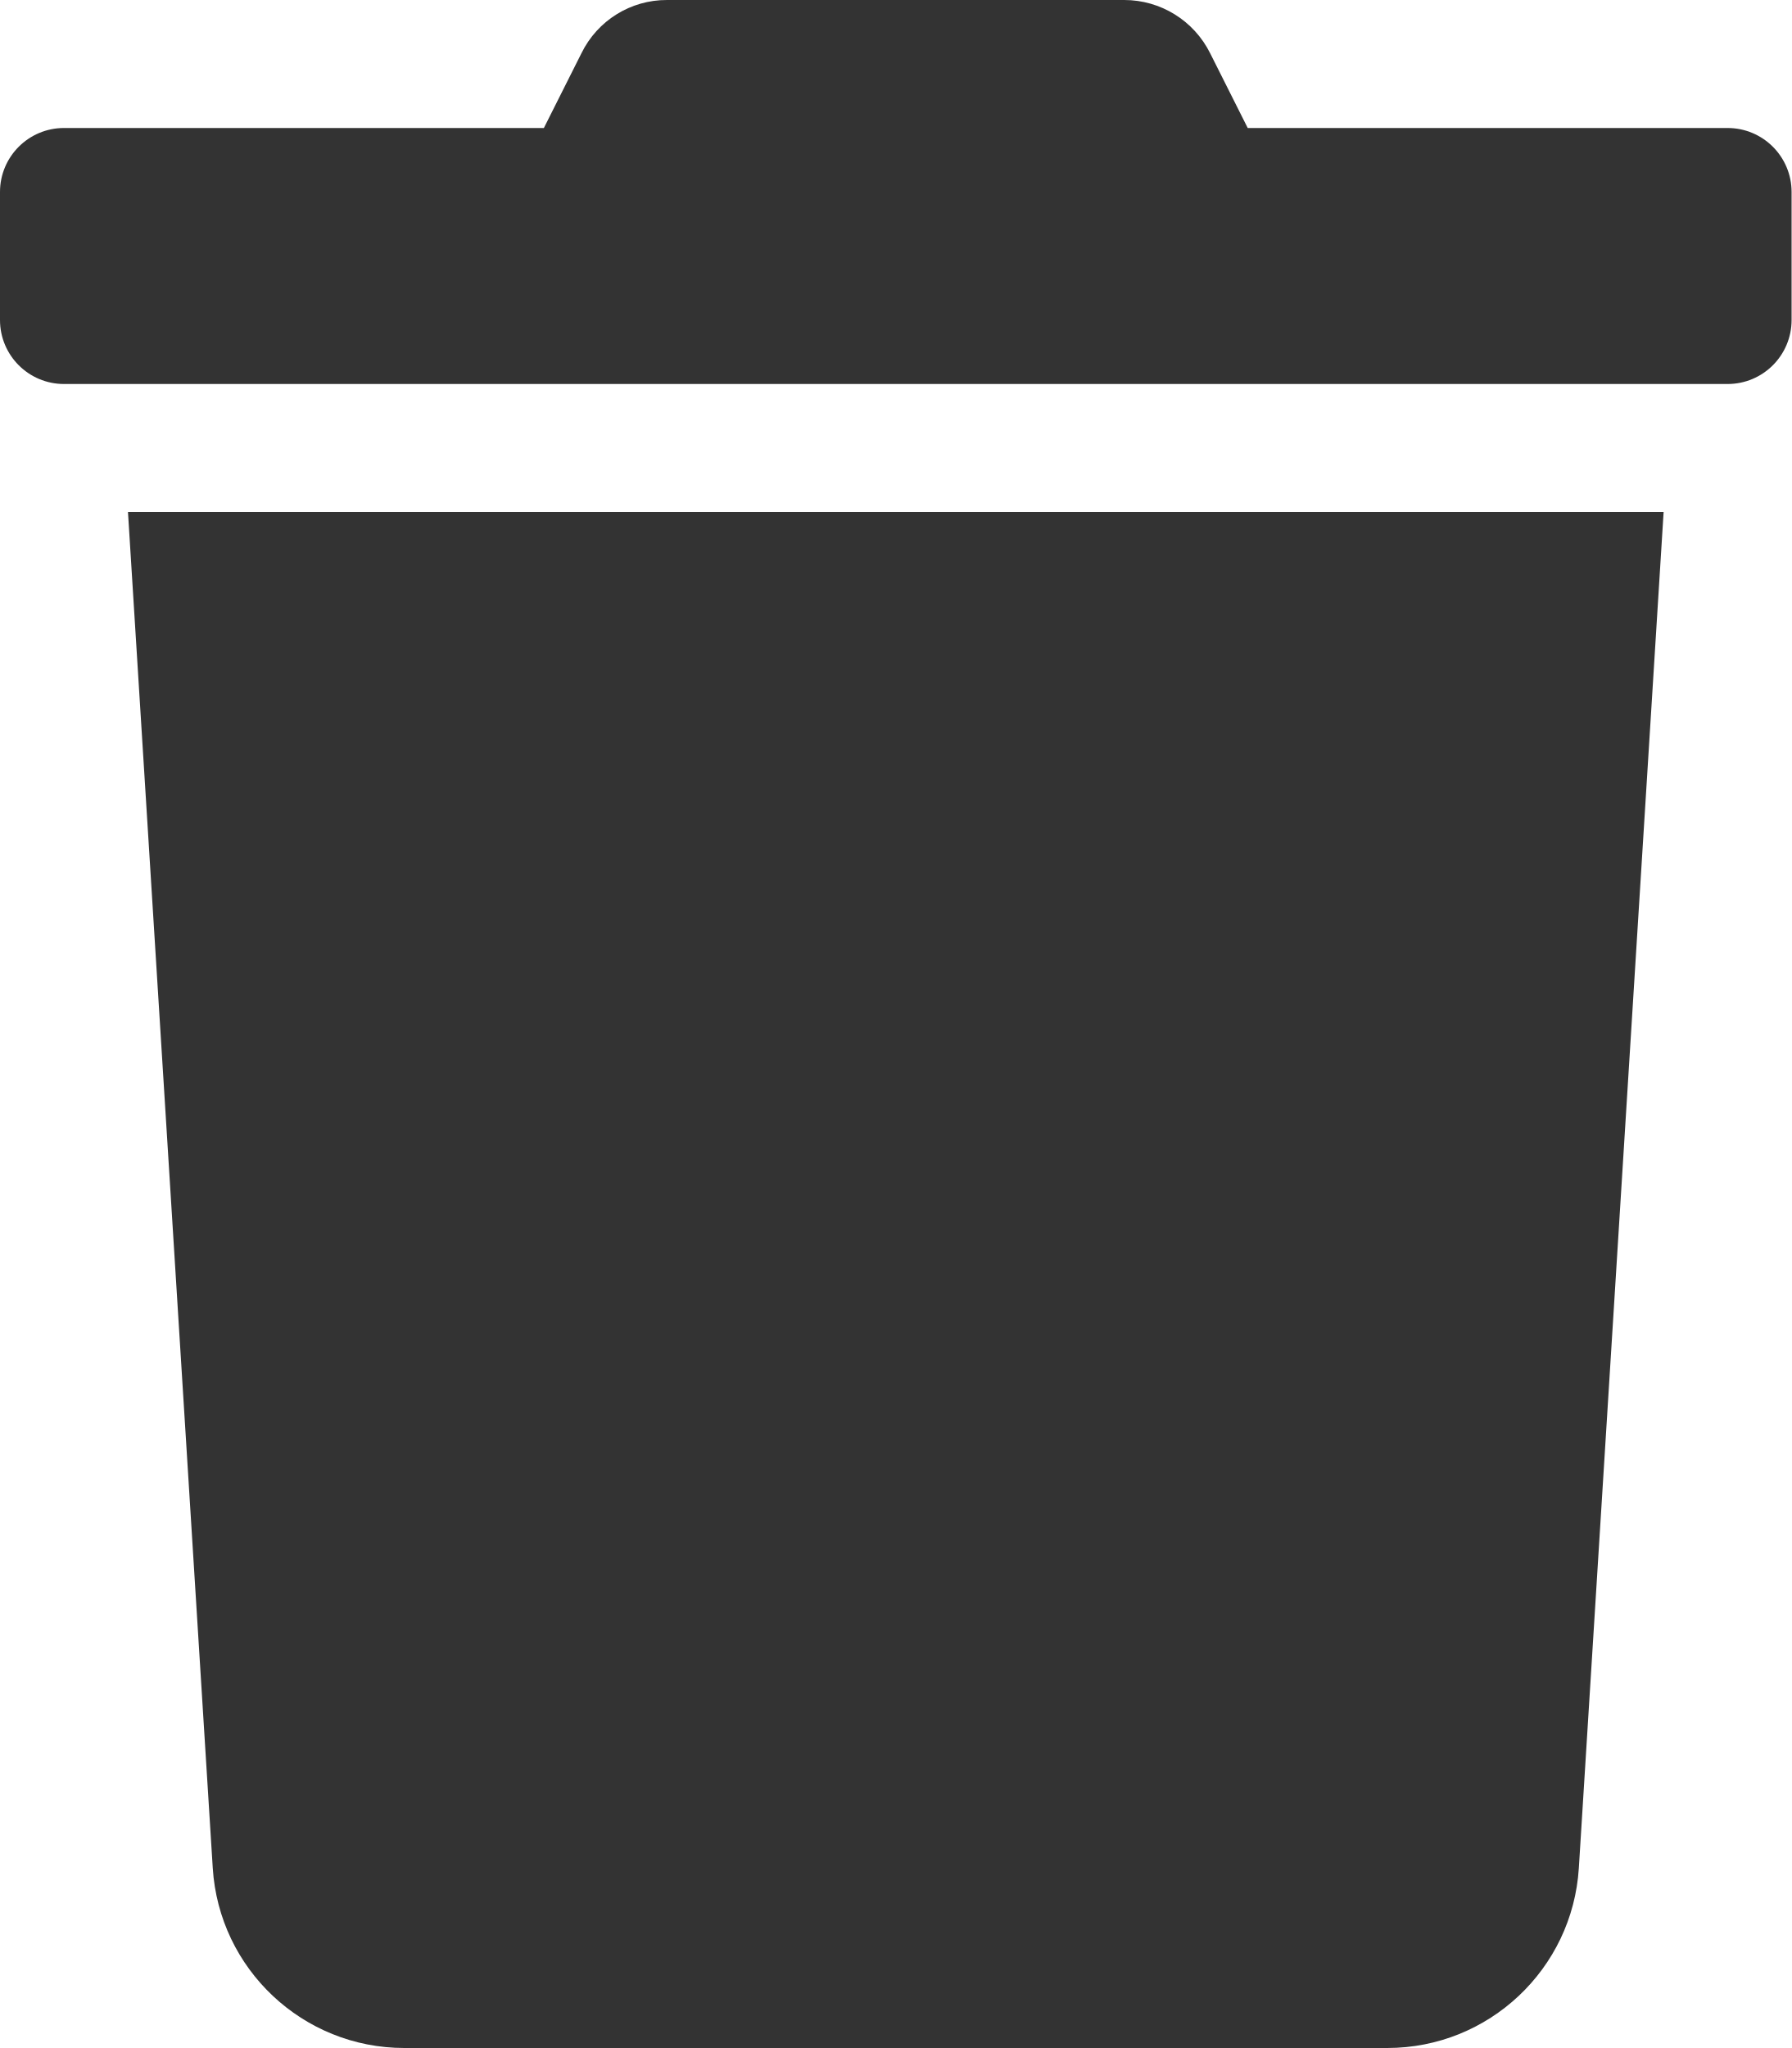
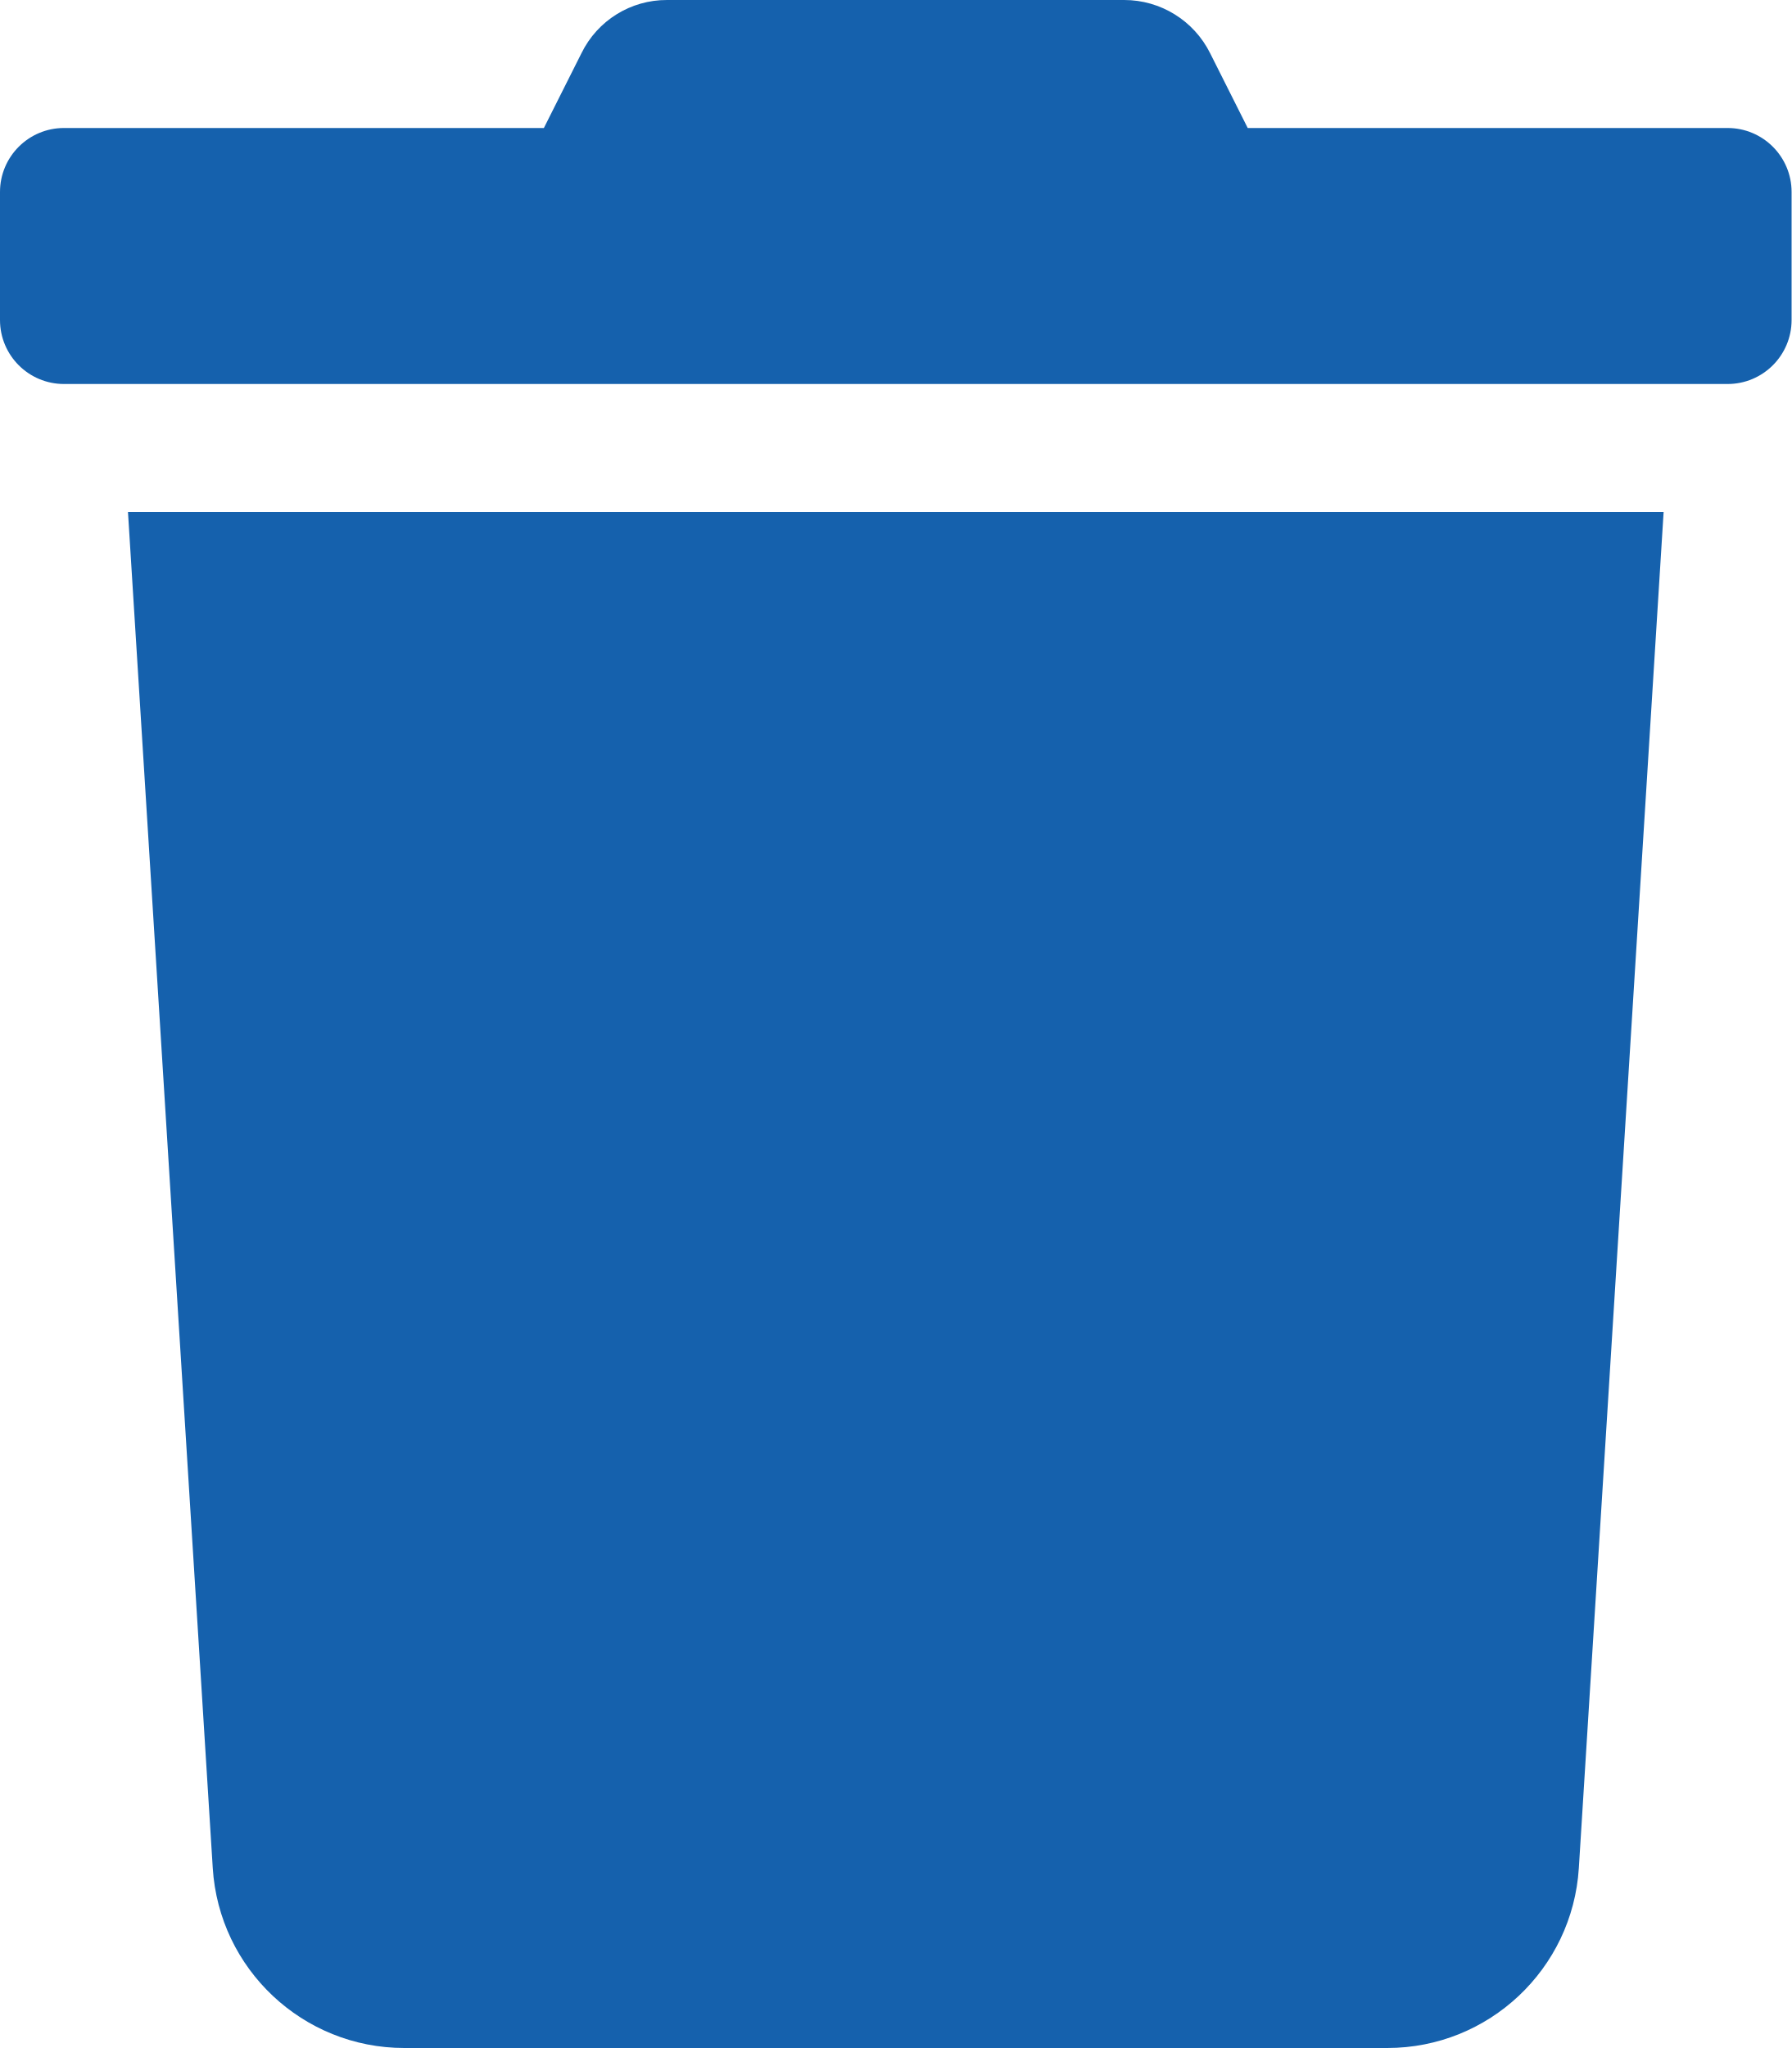
<svg xmlns="http://www.w3.org/2000/svg" aria-hidden="true" focusable="false" data-prefix="fas" data-icon="trash" class="svg-inline--fa fa-trash fa-w-14" role="img" viewBox="0 0 448 512">
-   <path fill="#333" d="M432 32H312l-9.4-18.7A24 24 0 0 0 281.1 0H166.8a23.72 23.72 0 0 0-21.4 13.3L136 32H16A16 16 0 0 0 0 48v32a16 16 0 0 0 16 16h416a16 16 0 0 0 16-16V48a16 16 0 0 0-16-16zM53.2 467a48 48 0 0 0 47.9 45h245.8a48 48 0 0 0 47.9-45L416 128H32z" />
+   <path fill="#1561ad" d="M432 32H312l-9.4-18.7A24 24 0 0 0 281.1 0H166.8a23.72 23.72 0 0 0-21.4 13.3L136 32H16A16 16 0 0 0 0 48v32a16 16 0 0 0 16 16h416a16 16 0 0 0 16-16V48a16 16 0 0 0-16-16zM53.2 467a48 48 0 0 0 47.9 45h245.8a48 48 0 0 0 47.9-45L416 128H32z" />
</svg>
